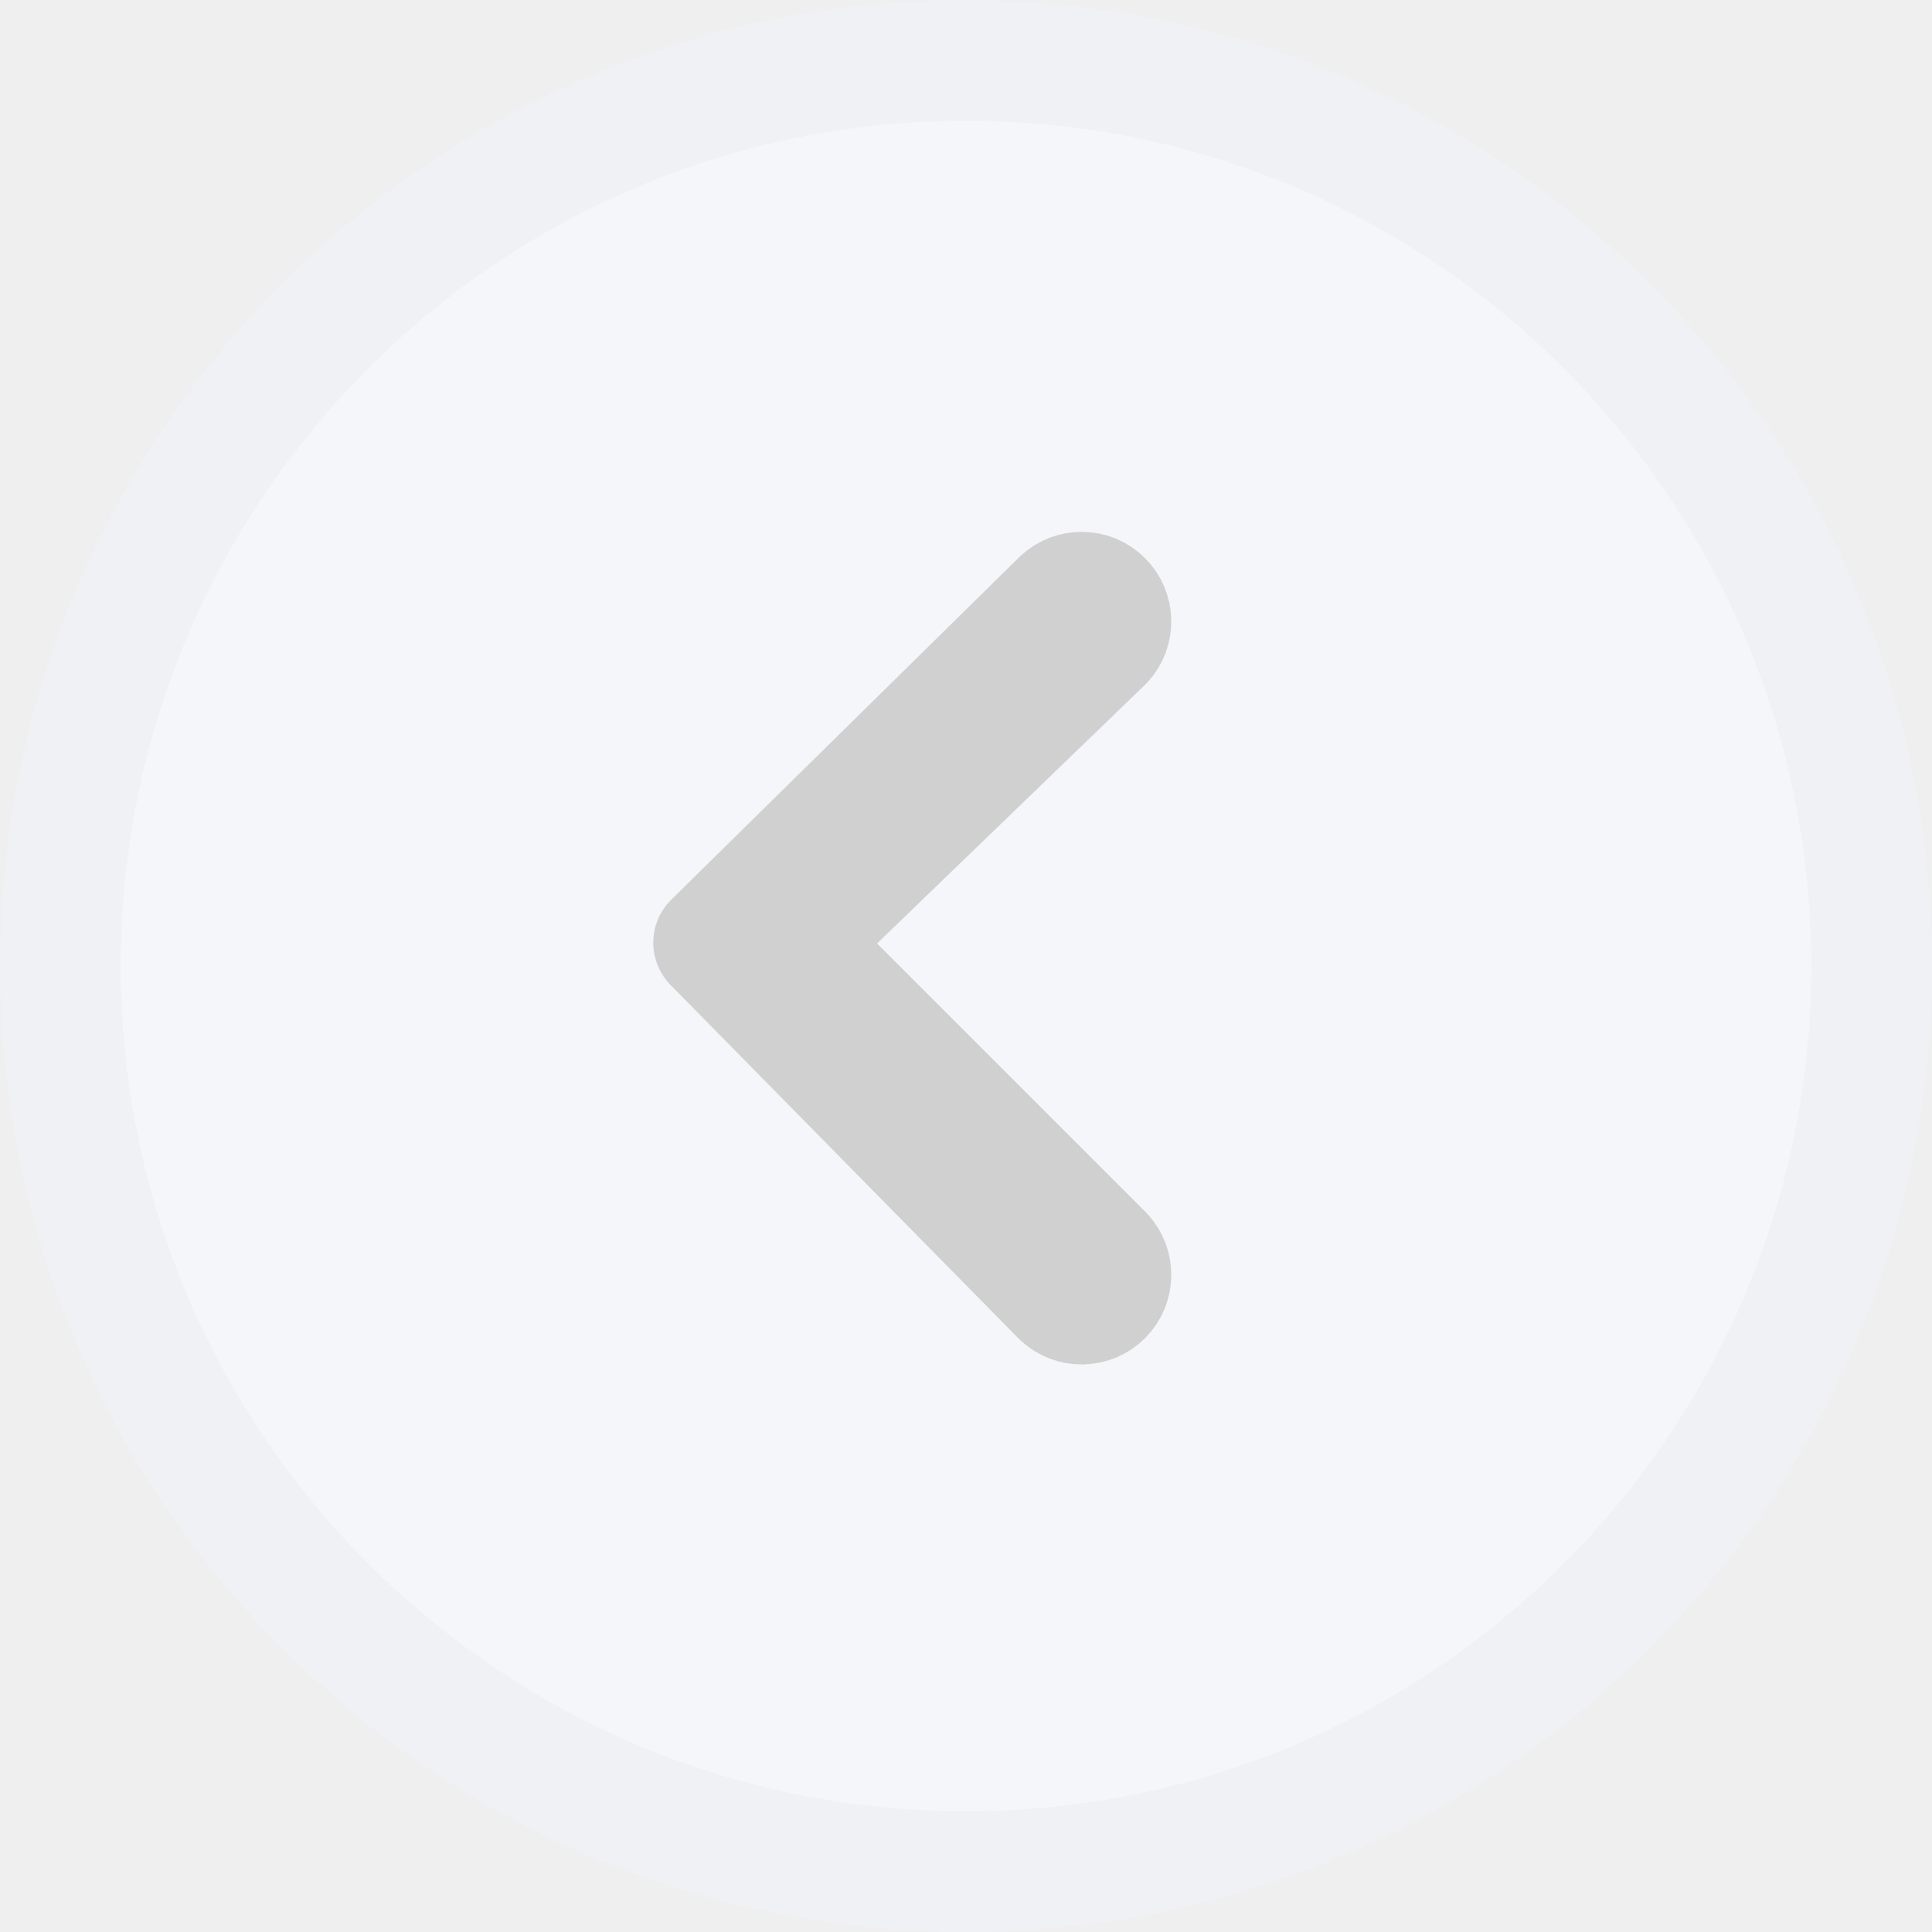
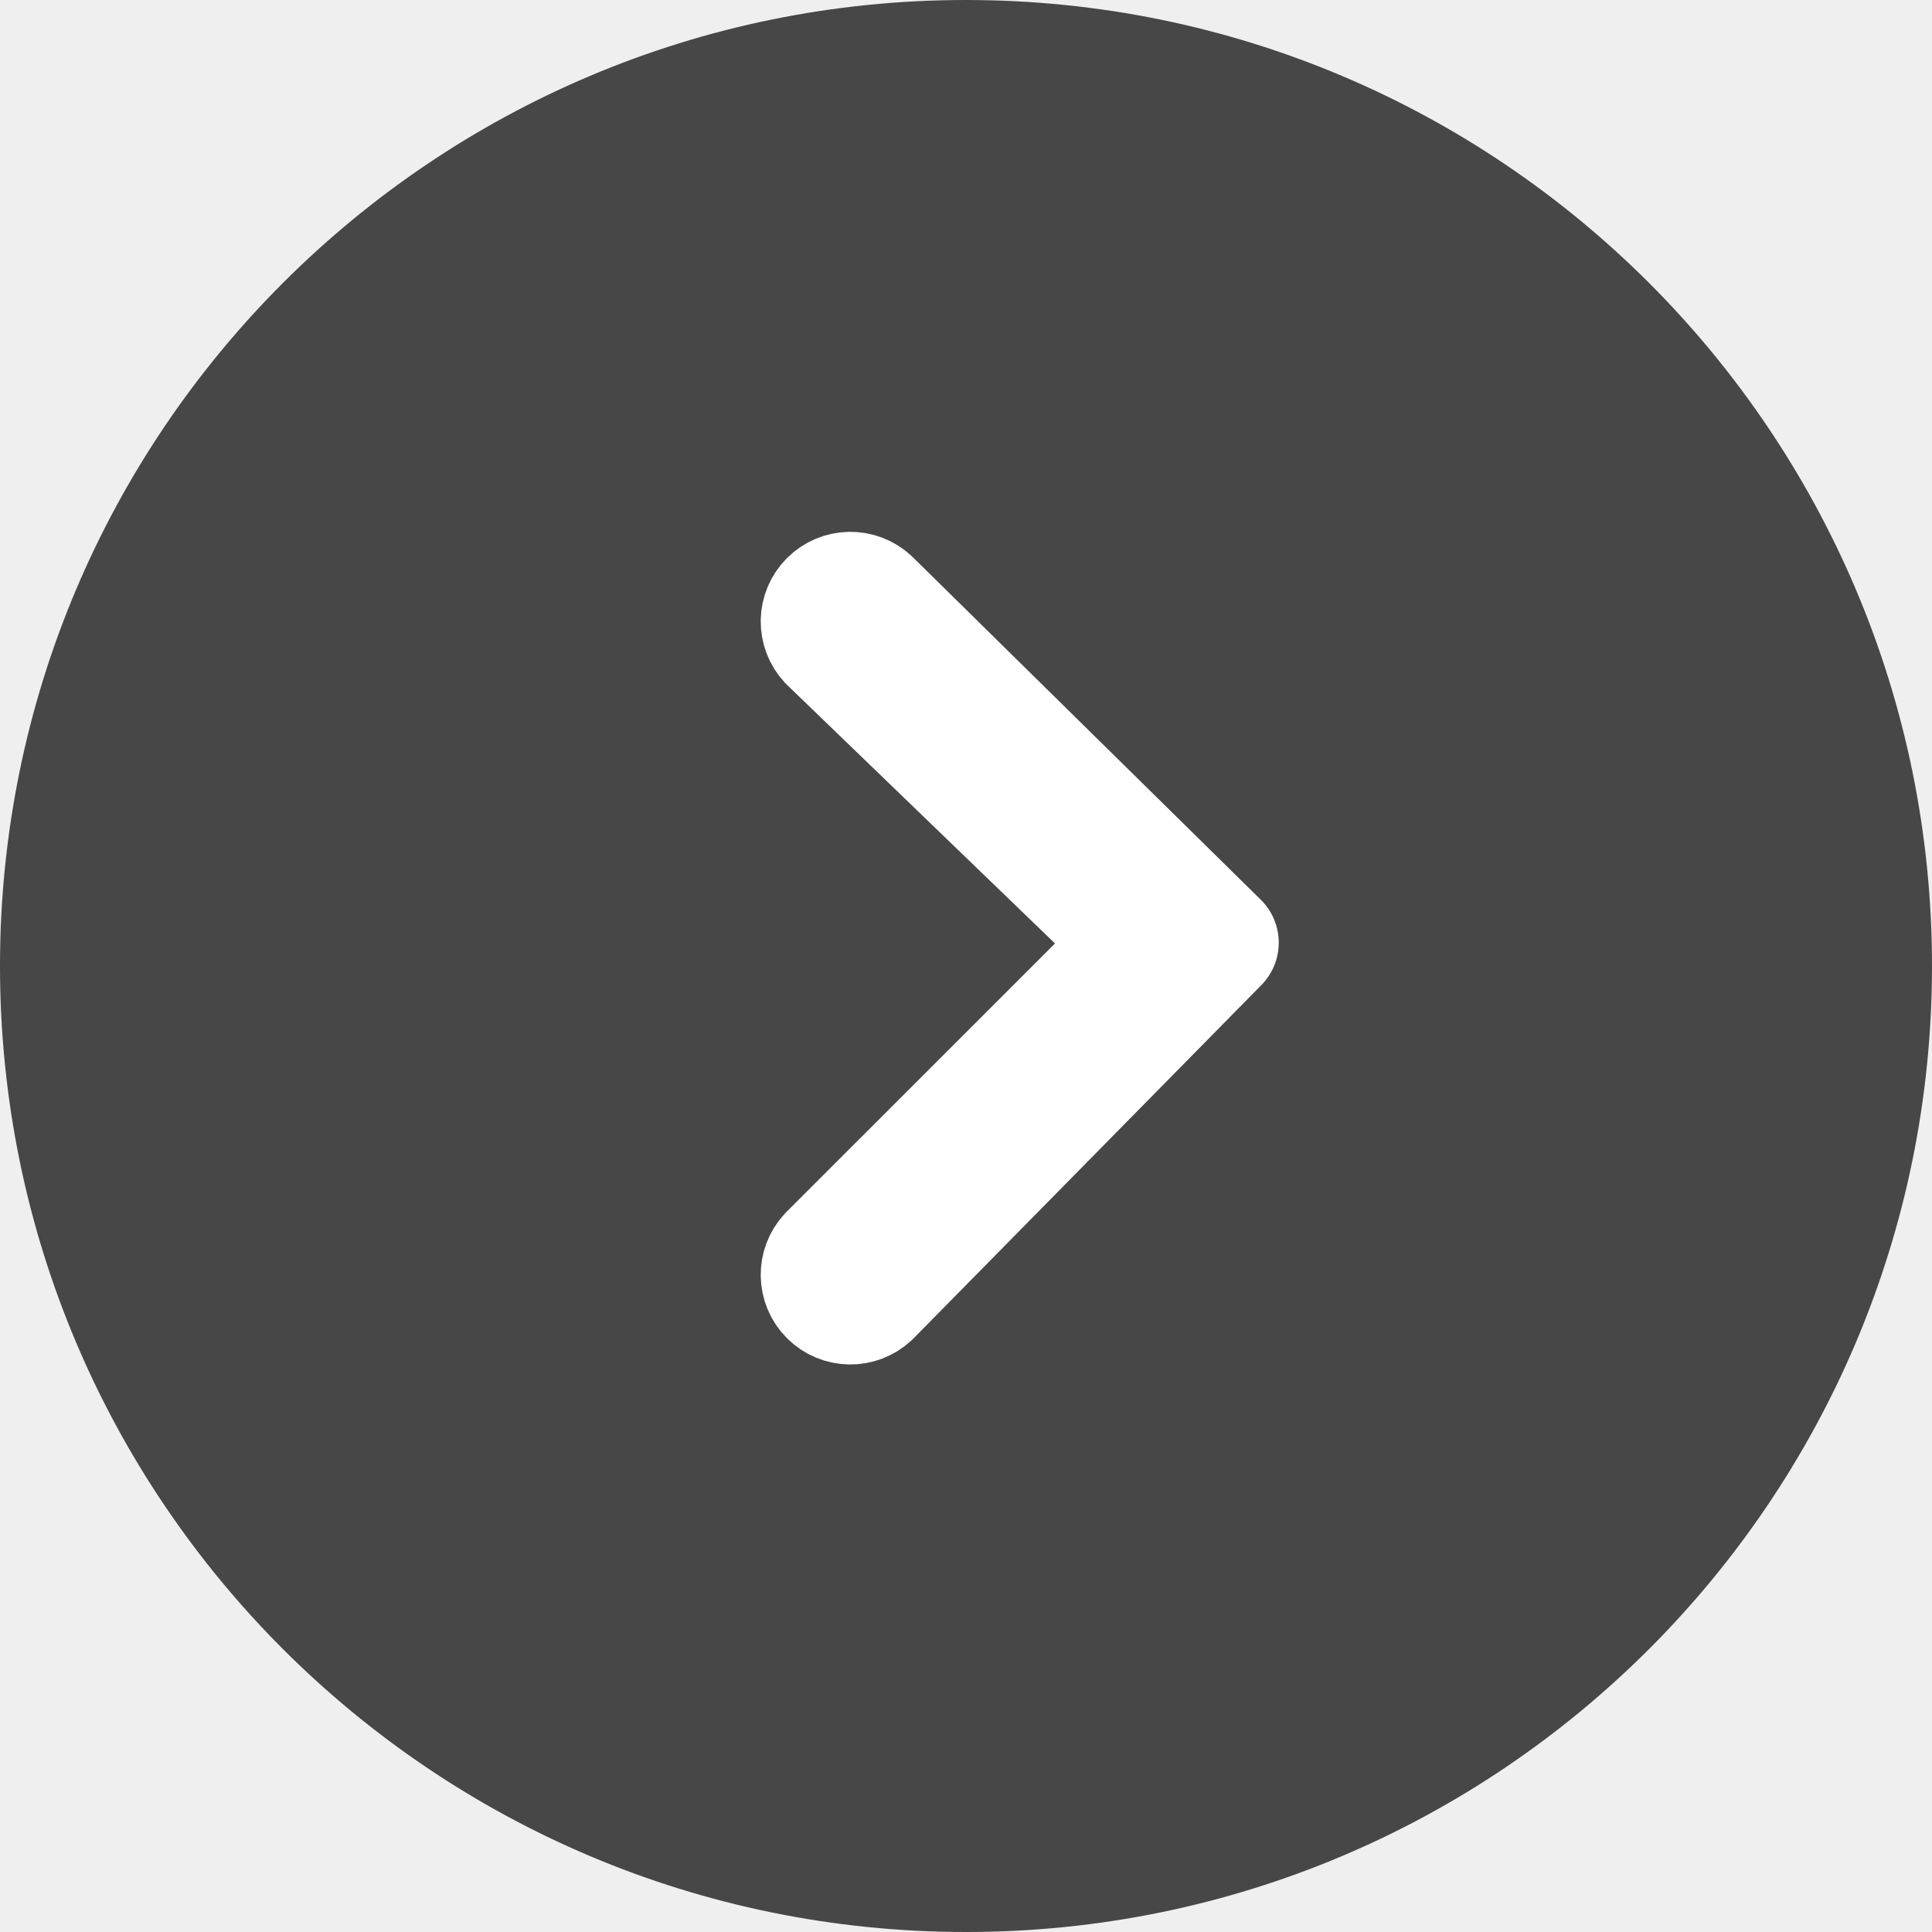
<svg xmlns="http://www.w3.org/2000/svg" width="32" height="32" viewBox="0 0 32 32" fill="none">
  <g id="Group 15">
-     <rect id="Rectangle 2" width="32" height="32" fill="#C4C4C4" fill-opacity="0.01" />
-     <circle id="Ellipse" cx="16" cy="16" r="15" transform="rotate(180 16 16)" fill="#F5F6FA" stroke="#F0F1F5" stroke-width="2" />
+     <rect id="Rectangle 2" width="32" height="32" transform="matrix(-1 0 0 1 32 0)" fill="#C4C4C4" fill-opacity="0.01" />
+     <circle id="Ellipse" r="16" transform="matrix(1 0 0 -1 16 16)" fill="#474747" />
    <g id="Group 12">
      <g id="Arrow_simple_rightt">
-         <path id="Shape" fill-rule="evenodd" clip-rule="evenodd" d="M17.585 21.47C17.776 21.648 18.074 21.642 18.258 21.458C18.443 21.273 18.448 20.975 18.27 20.784L13.1 15.614L18.27 10.624C18.448 10.433 18.443 10.135 18.258 9.951C18.074 9.766 17.776 9.761 17.585 9.939L11.82 15.614L17.585 21.47Z" fill="#D0D0D0" stroke="#D0D0D0" stroke-width="2" stroke-linecap="square" stroke-linejoin="round" />
+         <path id="Shape" fill-rule="evenodd" clip-rule="evenodd" d="M14.415 21.47C14.224 21.648 13.926 21.642 13.742 21.458C13.557 21.273 13.552 20.975 13.73 20.784L18.901 15.614L13.73 10.624C13.552 10.433 13.557 10.135 13.742 9.951C13.926 9.766 14.224 9.761 14.415 9.939L20.18 15.614L14.415 21.47Z" fill="white" stroke="white" stroke-width="2" stroke-linecap="square" stroke-linejoin="round" />
      </g>
    </g>
  </g>
</svg>
